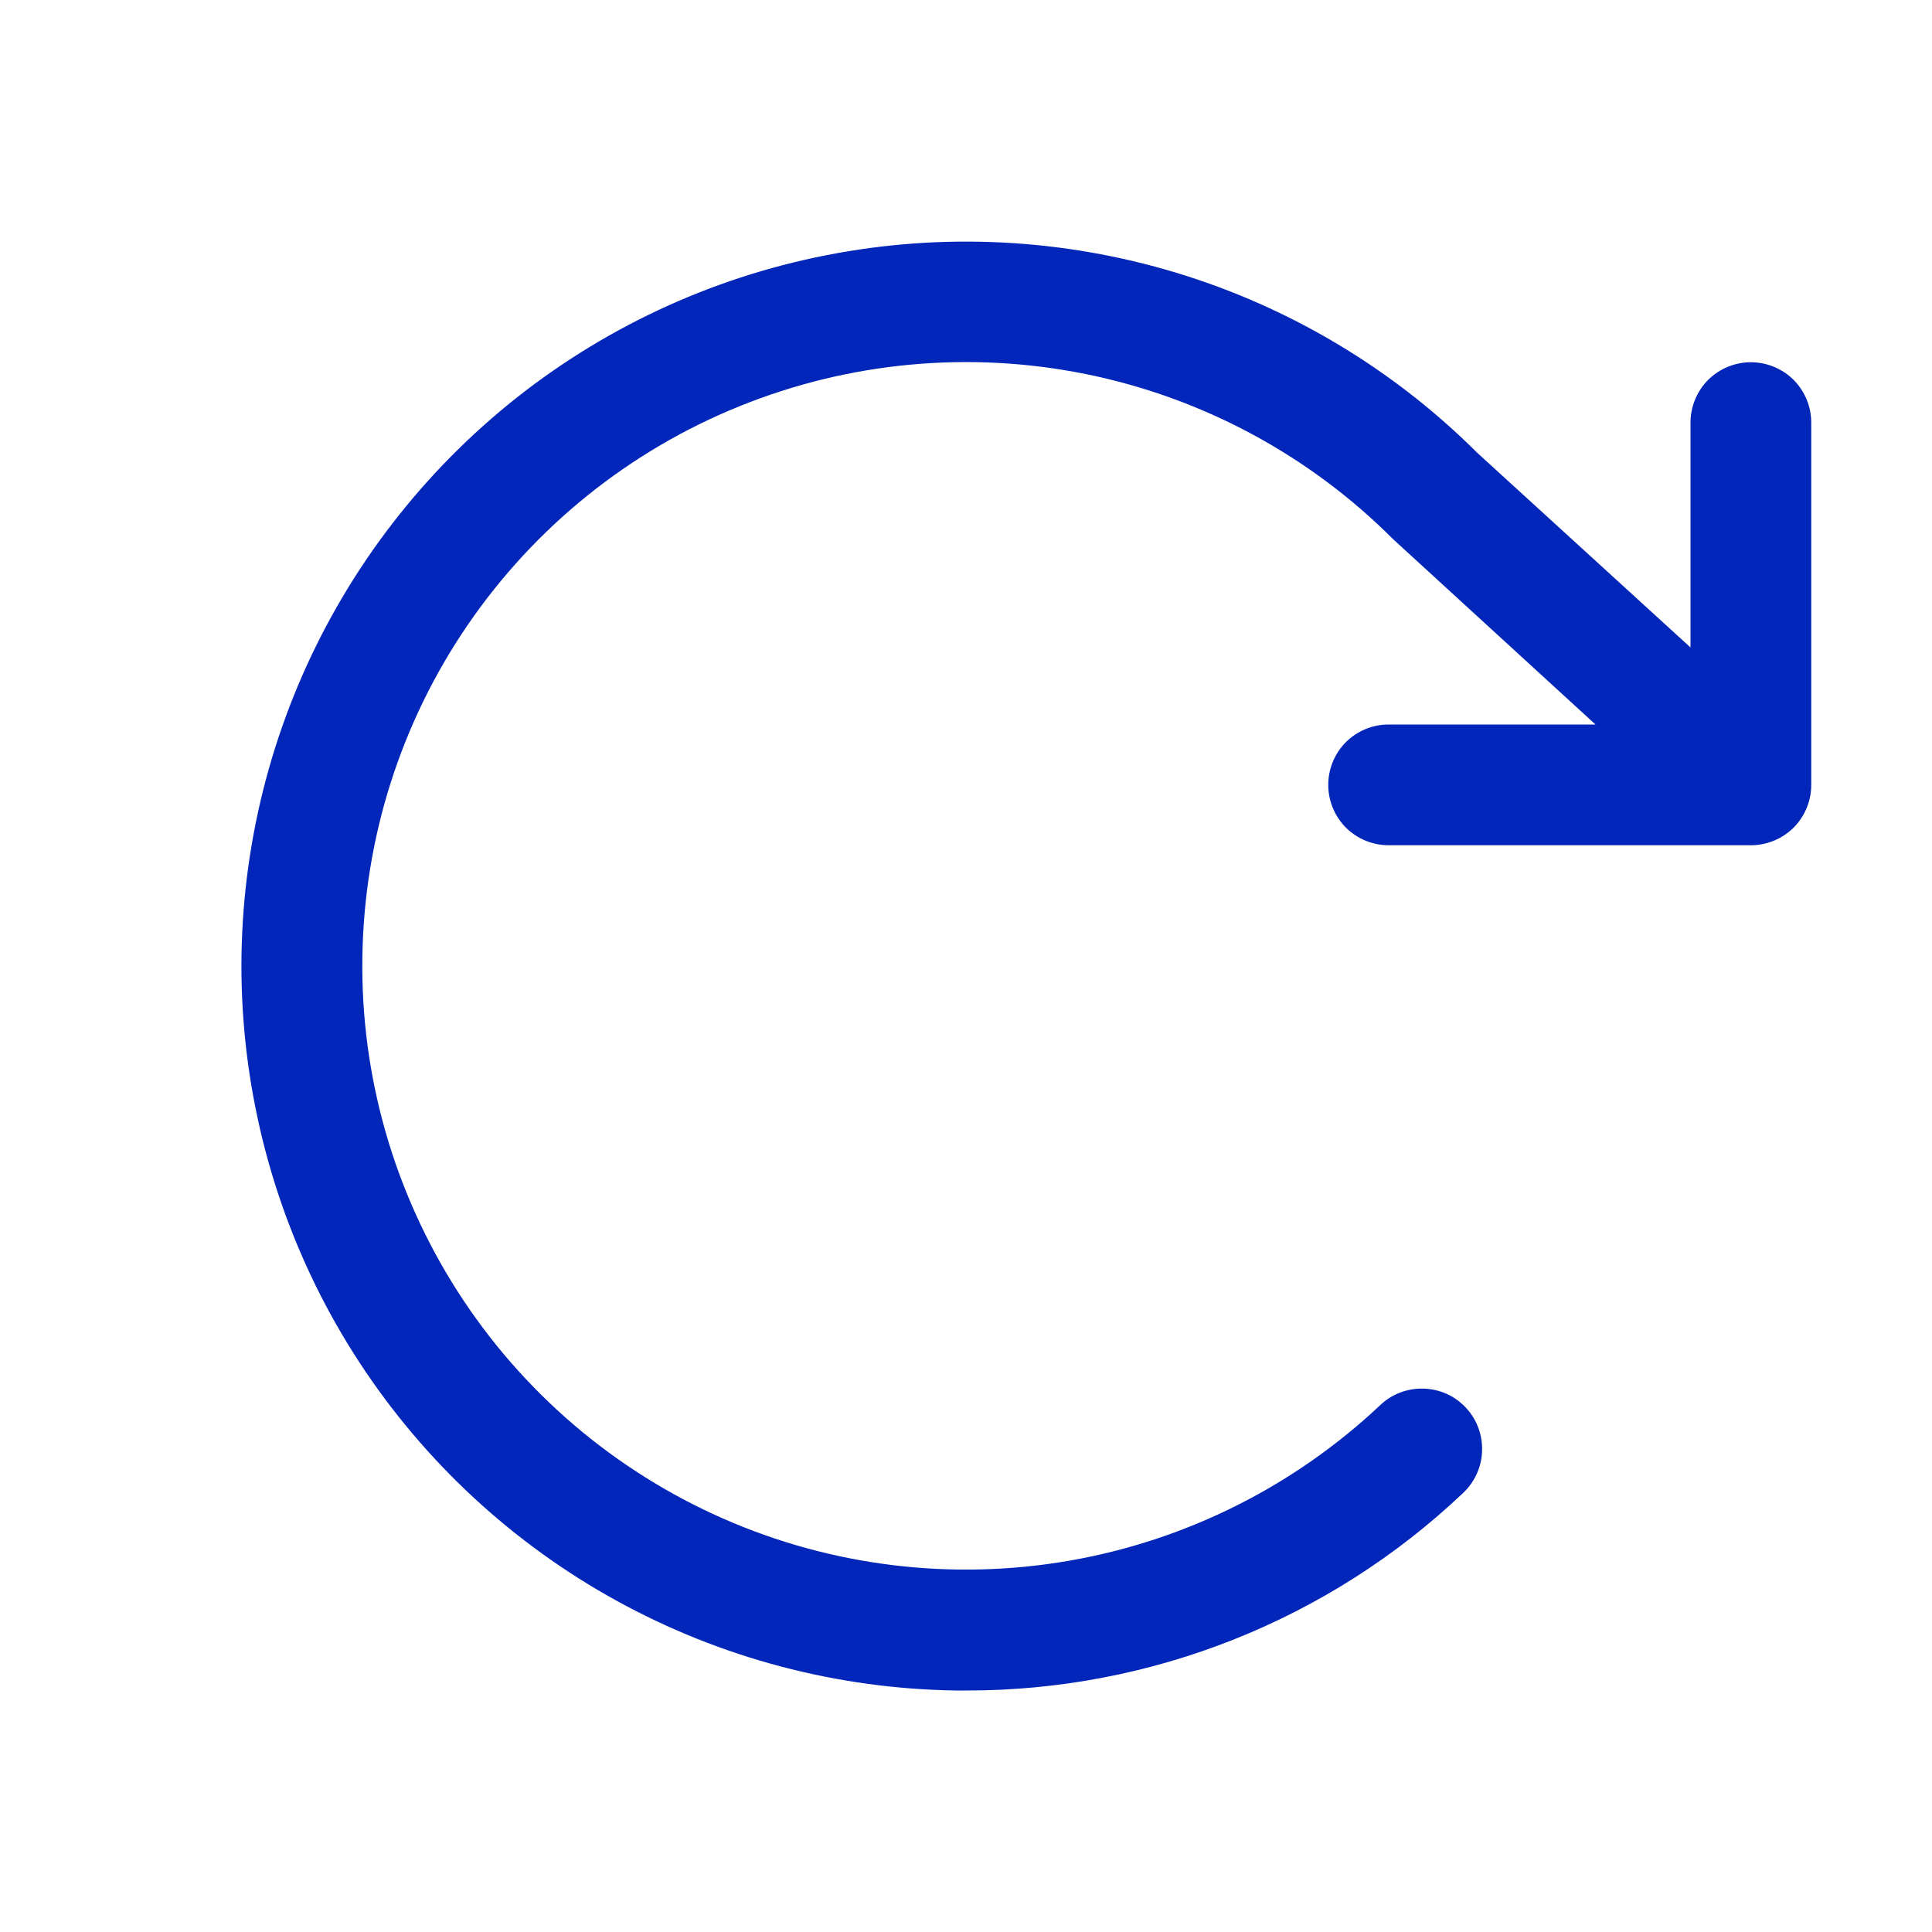
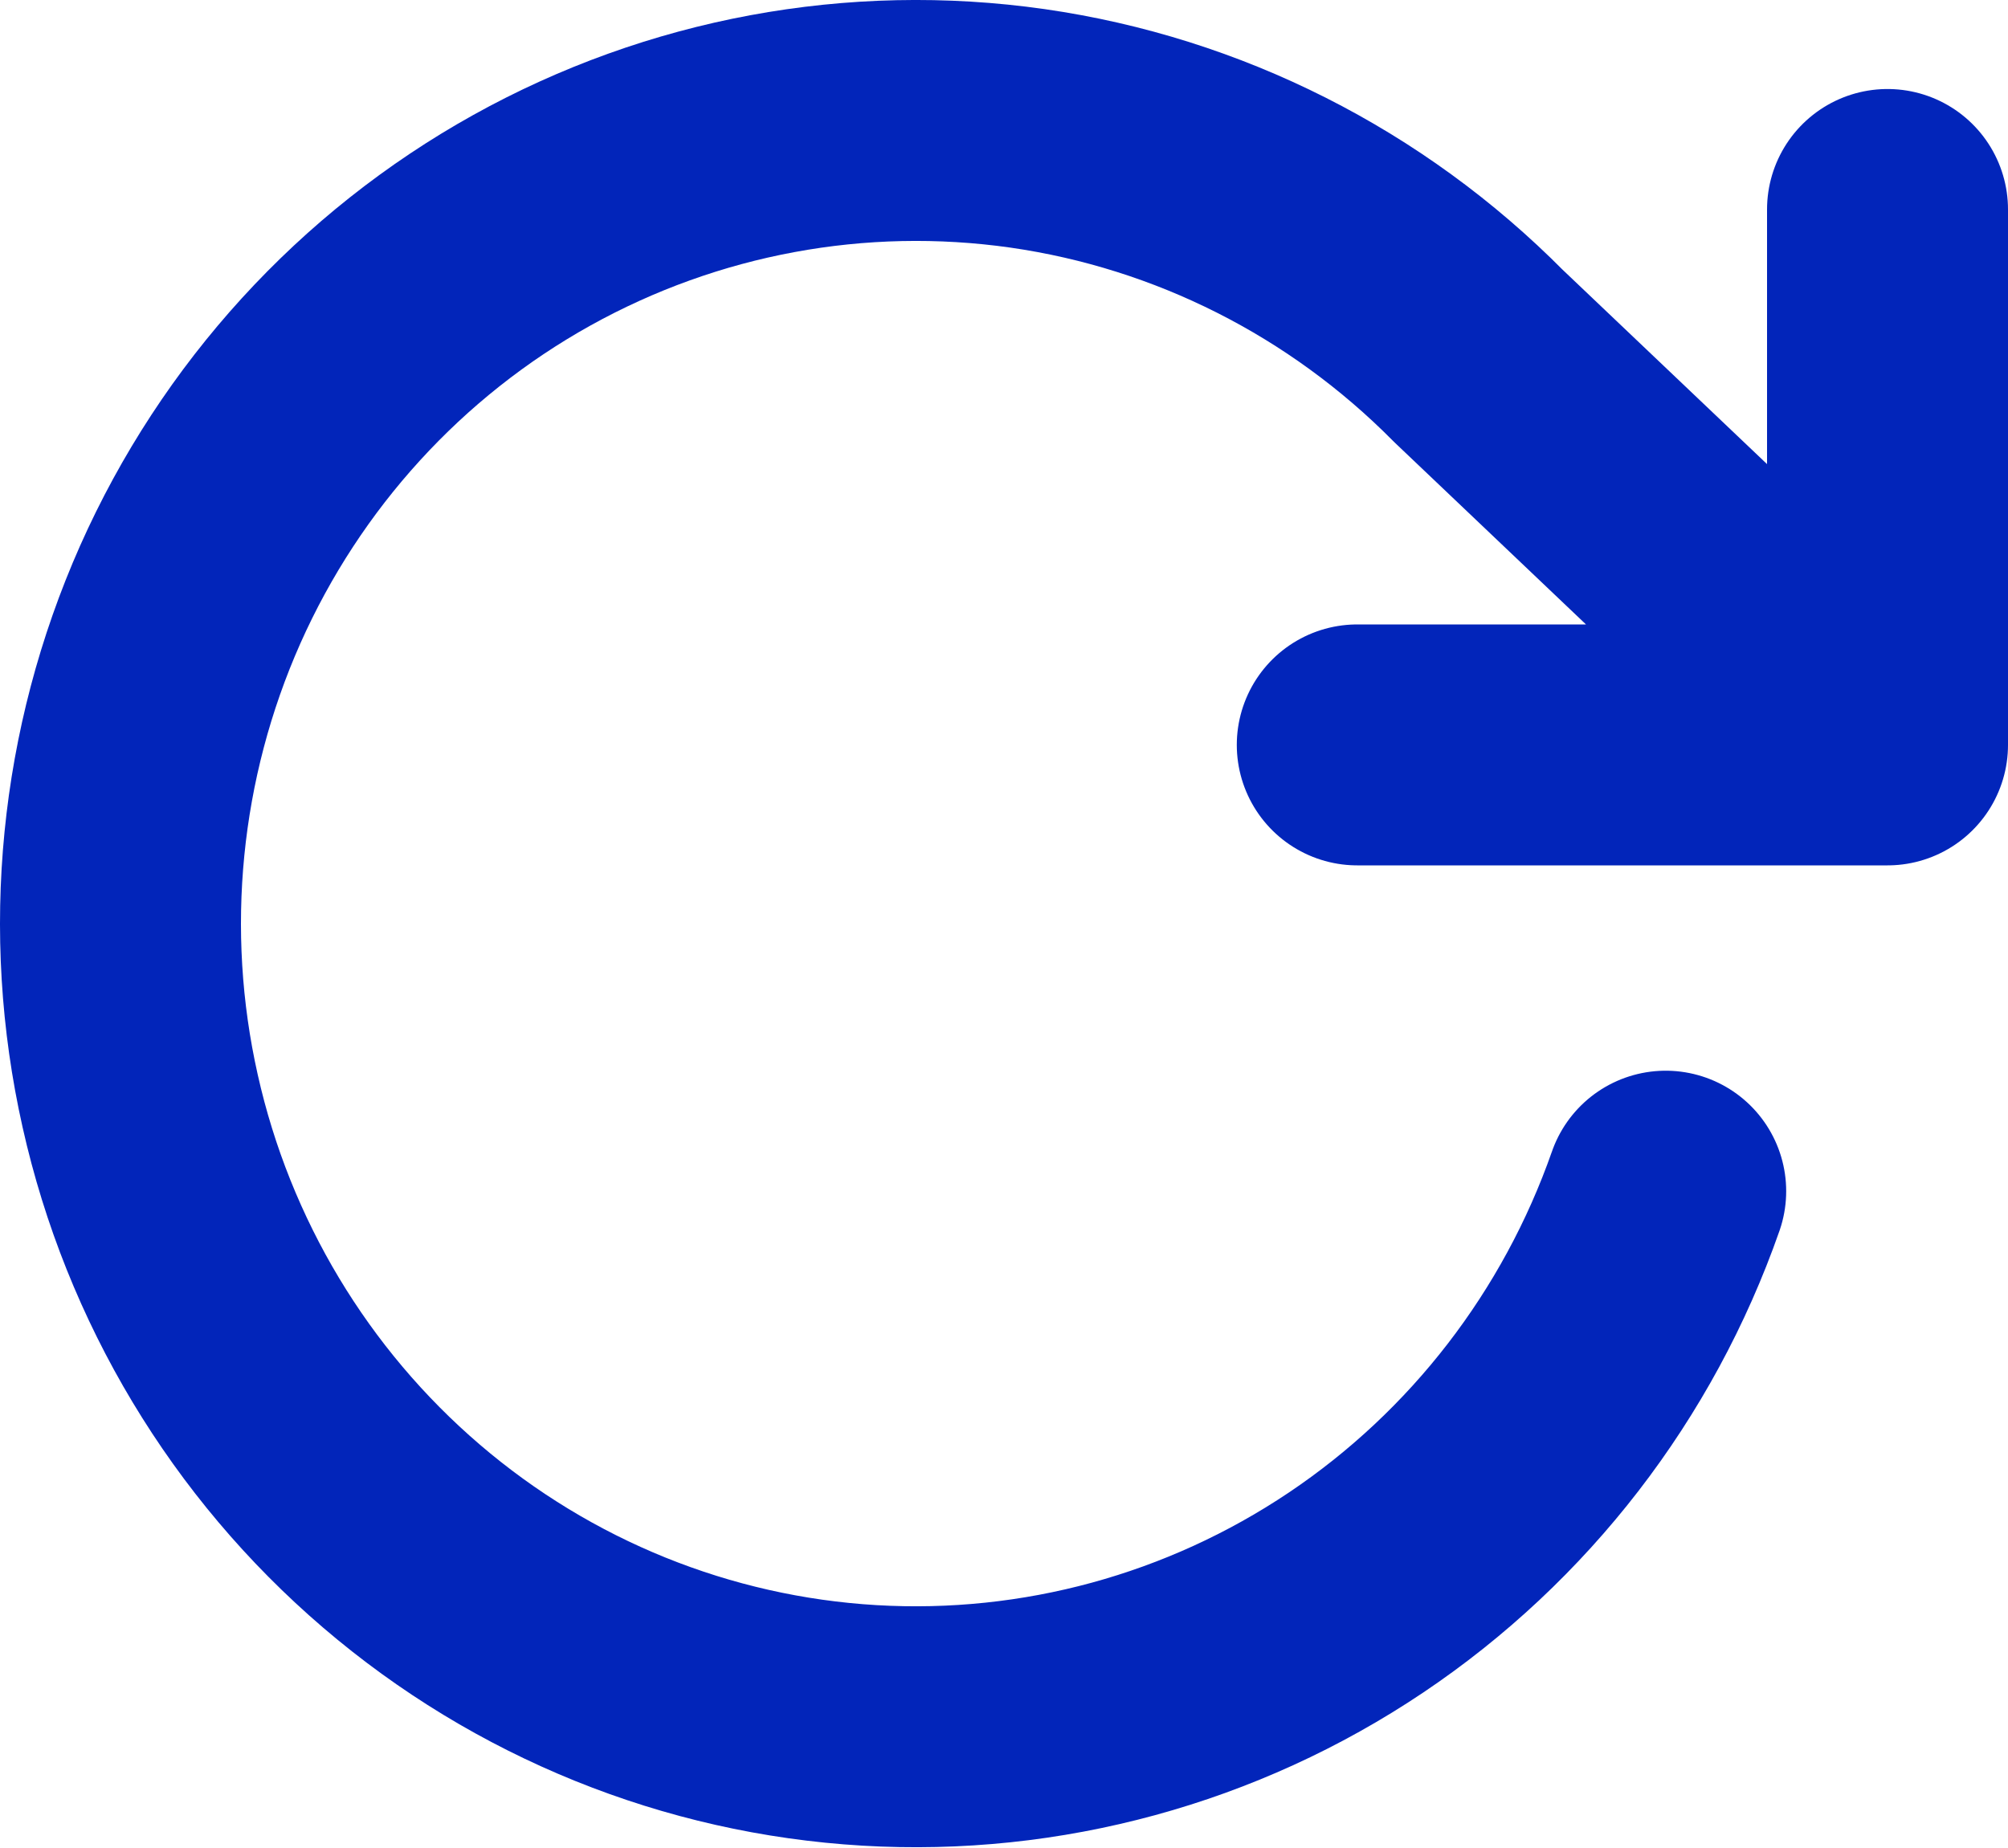
- <svg xmlns="http://www.w3.org/2000/svg" preserveAspectRatio="none" overflow="visible" style="display: block;" width="16" height="16" viewBox="0 0 16 16" fill="none">
-   <g id="Frame">
-     <path id="Vector" d="M15 3.5V6.5C15 6.633 14.947 6.76 14.854 6.854C14.76 6.947 14.633 7 14.5 7H11.5C11.367 7 11.24 6.947 11.146 6.854C11.053 6.76 11 6.633 11 6.5C11 6.367 11.053 6.24 11.146 6.146C11.24 6.053 11.367 6 11.5 6H13.213L11.551 4.478L11.535 4.463C10.84 3.768 9.956 3.293 8.993 3.098C8.03 2.903 7.03 2.996 6.12 3.366C5.209 3.735 4.428 4.365 3.873 5.176C3.318 5.987 3.015 6.943 3.001 7.926C2.986 8.908 3.262 9.873 3.793 10.7C4.324 11.527 5.087 12.179 5.986 12.575C6.885 12.971 7.881 13.093 8.85 12.926C9.818 12.759 10.716 12.31 11.431 11.636C11.527 11.545 11.656 11.496 11.788 11.5C11.921 11.503 12.047 11.559 12.138 11.656C12.229 11.752 12.278 11.881 12.274 12.014C12.271 12.146 12.214 12.272 12.118 12.363C11.007 13.417 9.532 14.003 8 14H7.918C6.935 13.986 5.971 13.732 5.109 13.258C4.248 12.785 3.516 12.107 2.978 11.285C2.44 10.463 2.113 9.52 2.024 8.542C1.935 7.563 2.089 6.577 2.47 5.672C2.852 4.766 3.45 3.968 4.212 3.347C4.974 2.727 5.877 2.303 6.841 2.114C7.805 1.924 8.801 1.974 9.742 2.259C10.682 2.544 11.538 3.056 12.234 3.75L14 5.362V3.5C14 3.367 14.053 3.24 14.146 3.146C14.24 3.053 14.367 3 14.5 3C14.633 3 14.76 3.053 14.854 3.146C14.947 3.24 15 3.367 15 3.5Z" fill="#0225BA" />
-   </g>
+ <svg xmlns="http://www.w3.org/2000/svg" preserveAspectRatio="none" overflow="visible" style="display: block;" width="15" height="13.8" viewBox="0 0 15 13.8" fill="none">
+   <path id="Icon" d="M10.139 5.565H14.1V1.565M14.1 5.565L11.044 2.659C10.133 1.739 8.951 1.142 7.676 0.959C6.4 0.777 5.101 1.018 3.972 1.646C2.844 2.274 1.949 3.255 1.421 4.442C0.894 5.629 0.762 6.957 1.047 8.225C1.331 9.494 2.017 10.635 2.999 11.476C3.982 12.318 5.208 12.814 6.494 12.89C7.78 12.966 9.056 12.618 10.129 11.898C11.202 11.178 12.014 10.125 12.443 8.899" stroke-width="1.8" stroke-linecap="round" stroke-linejoin="round" stroke="#0225BA" />
</svg>
